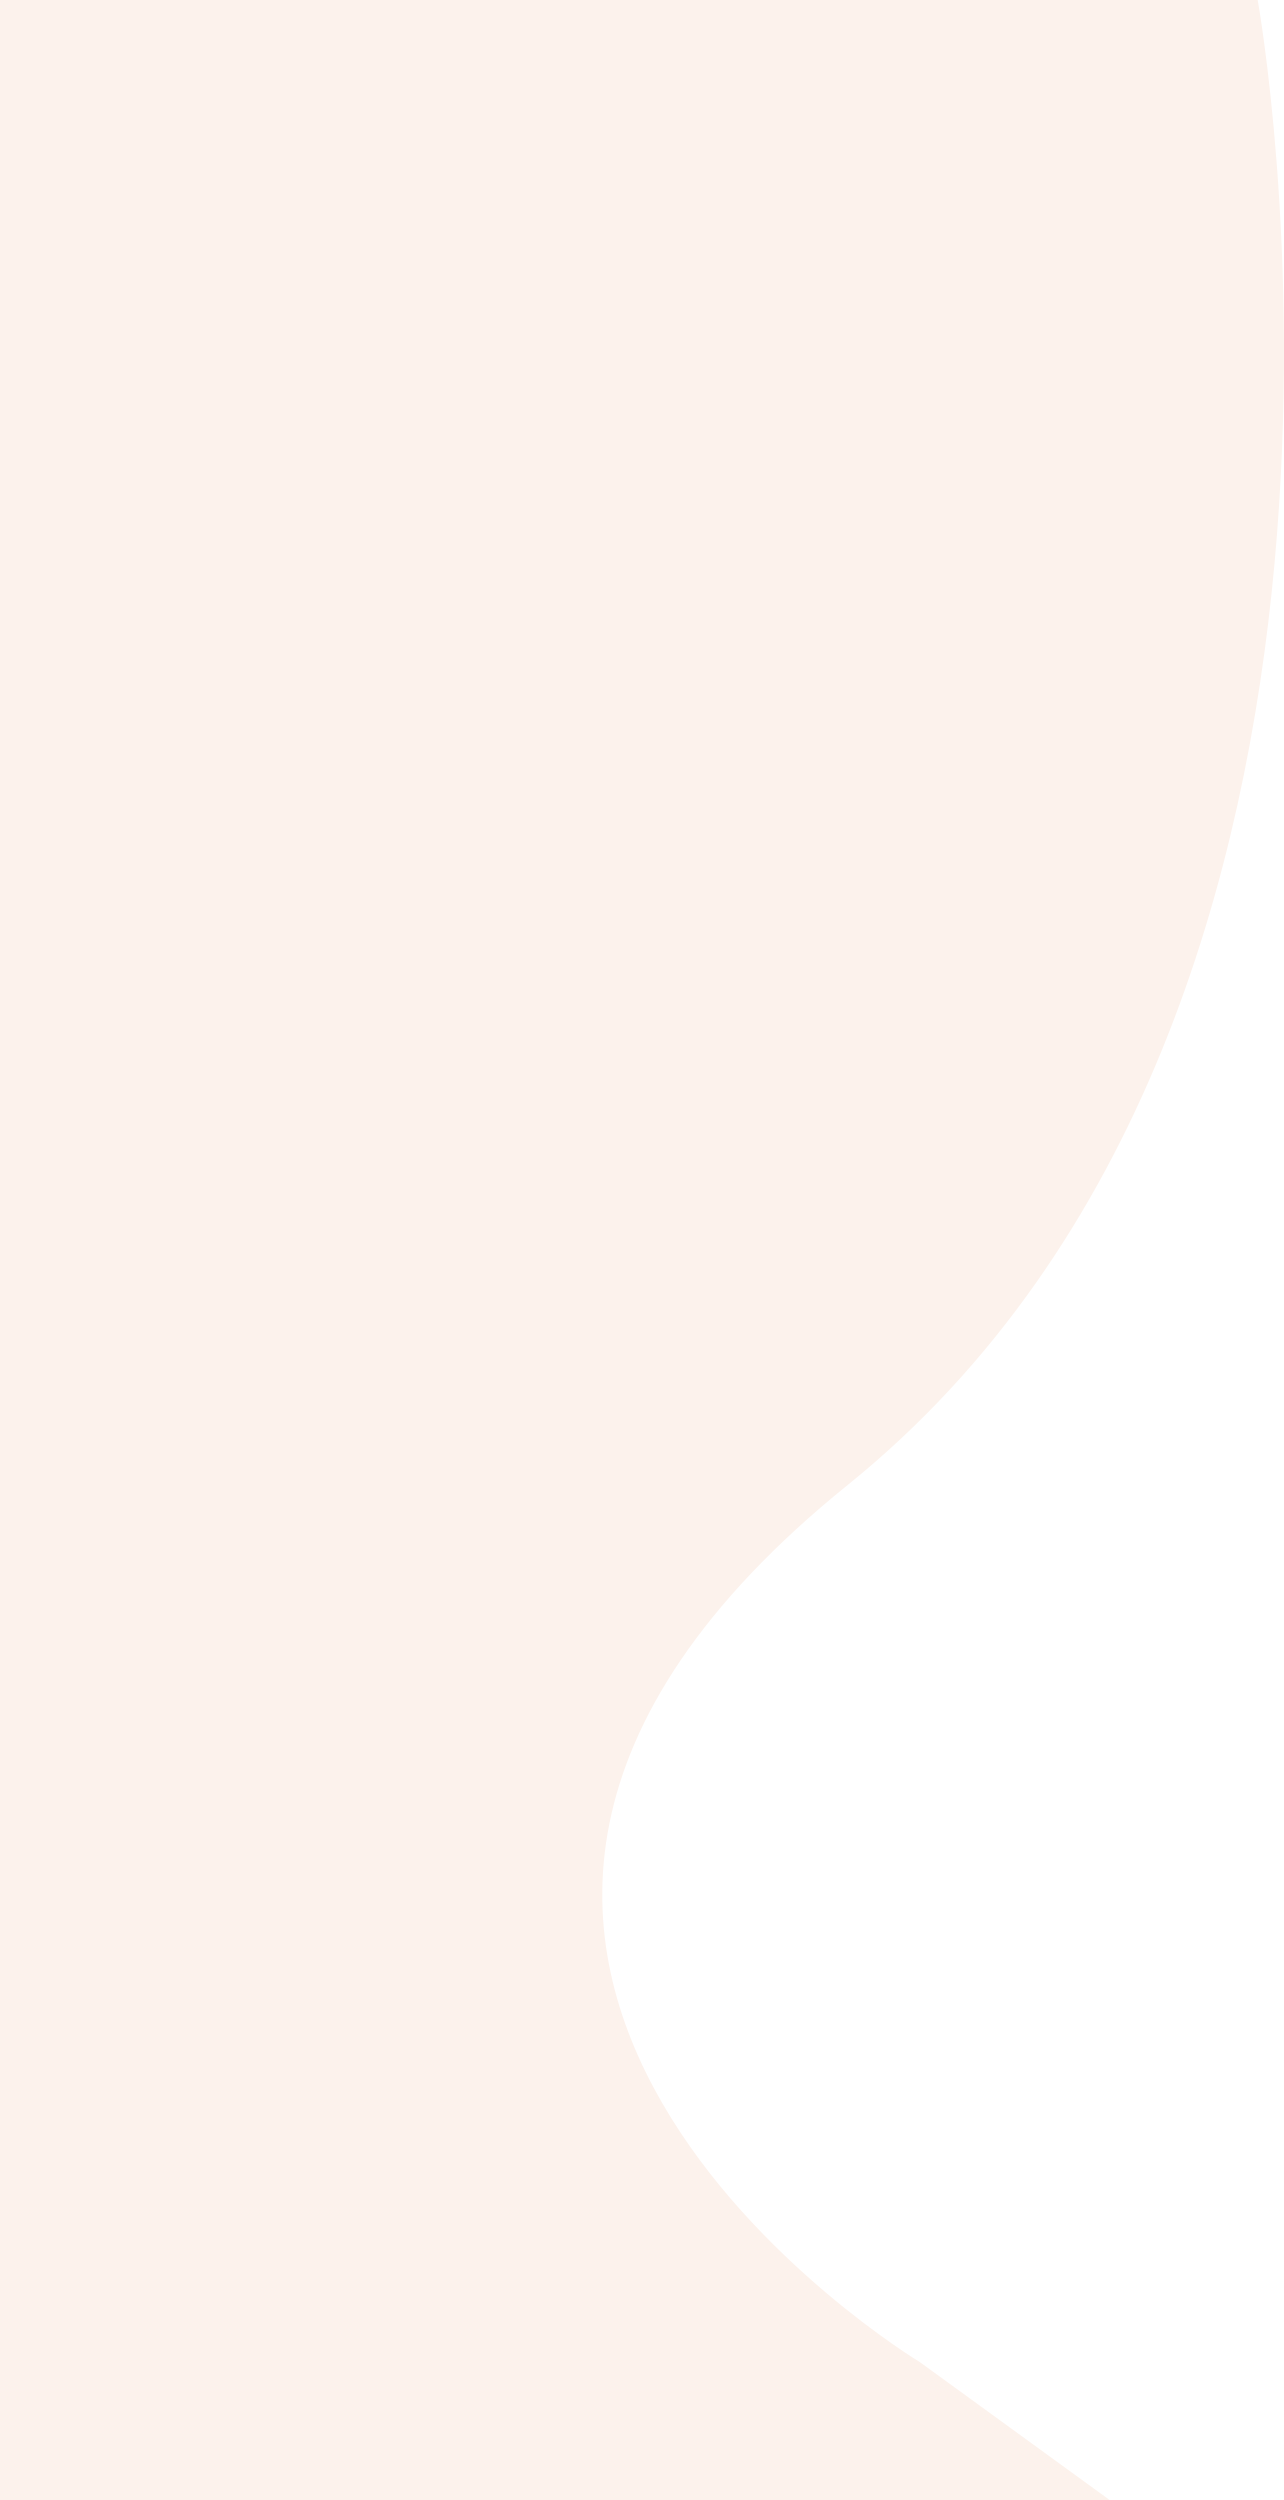
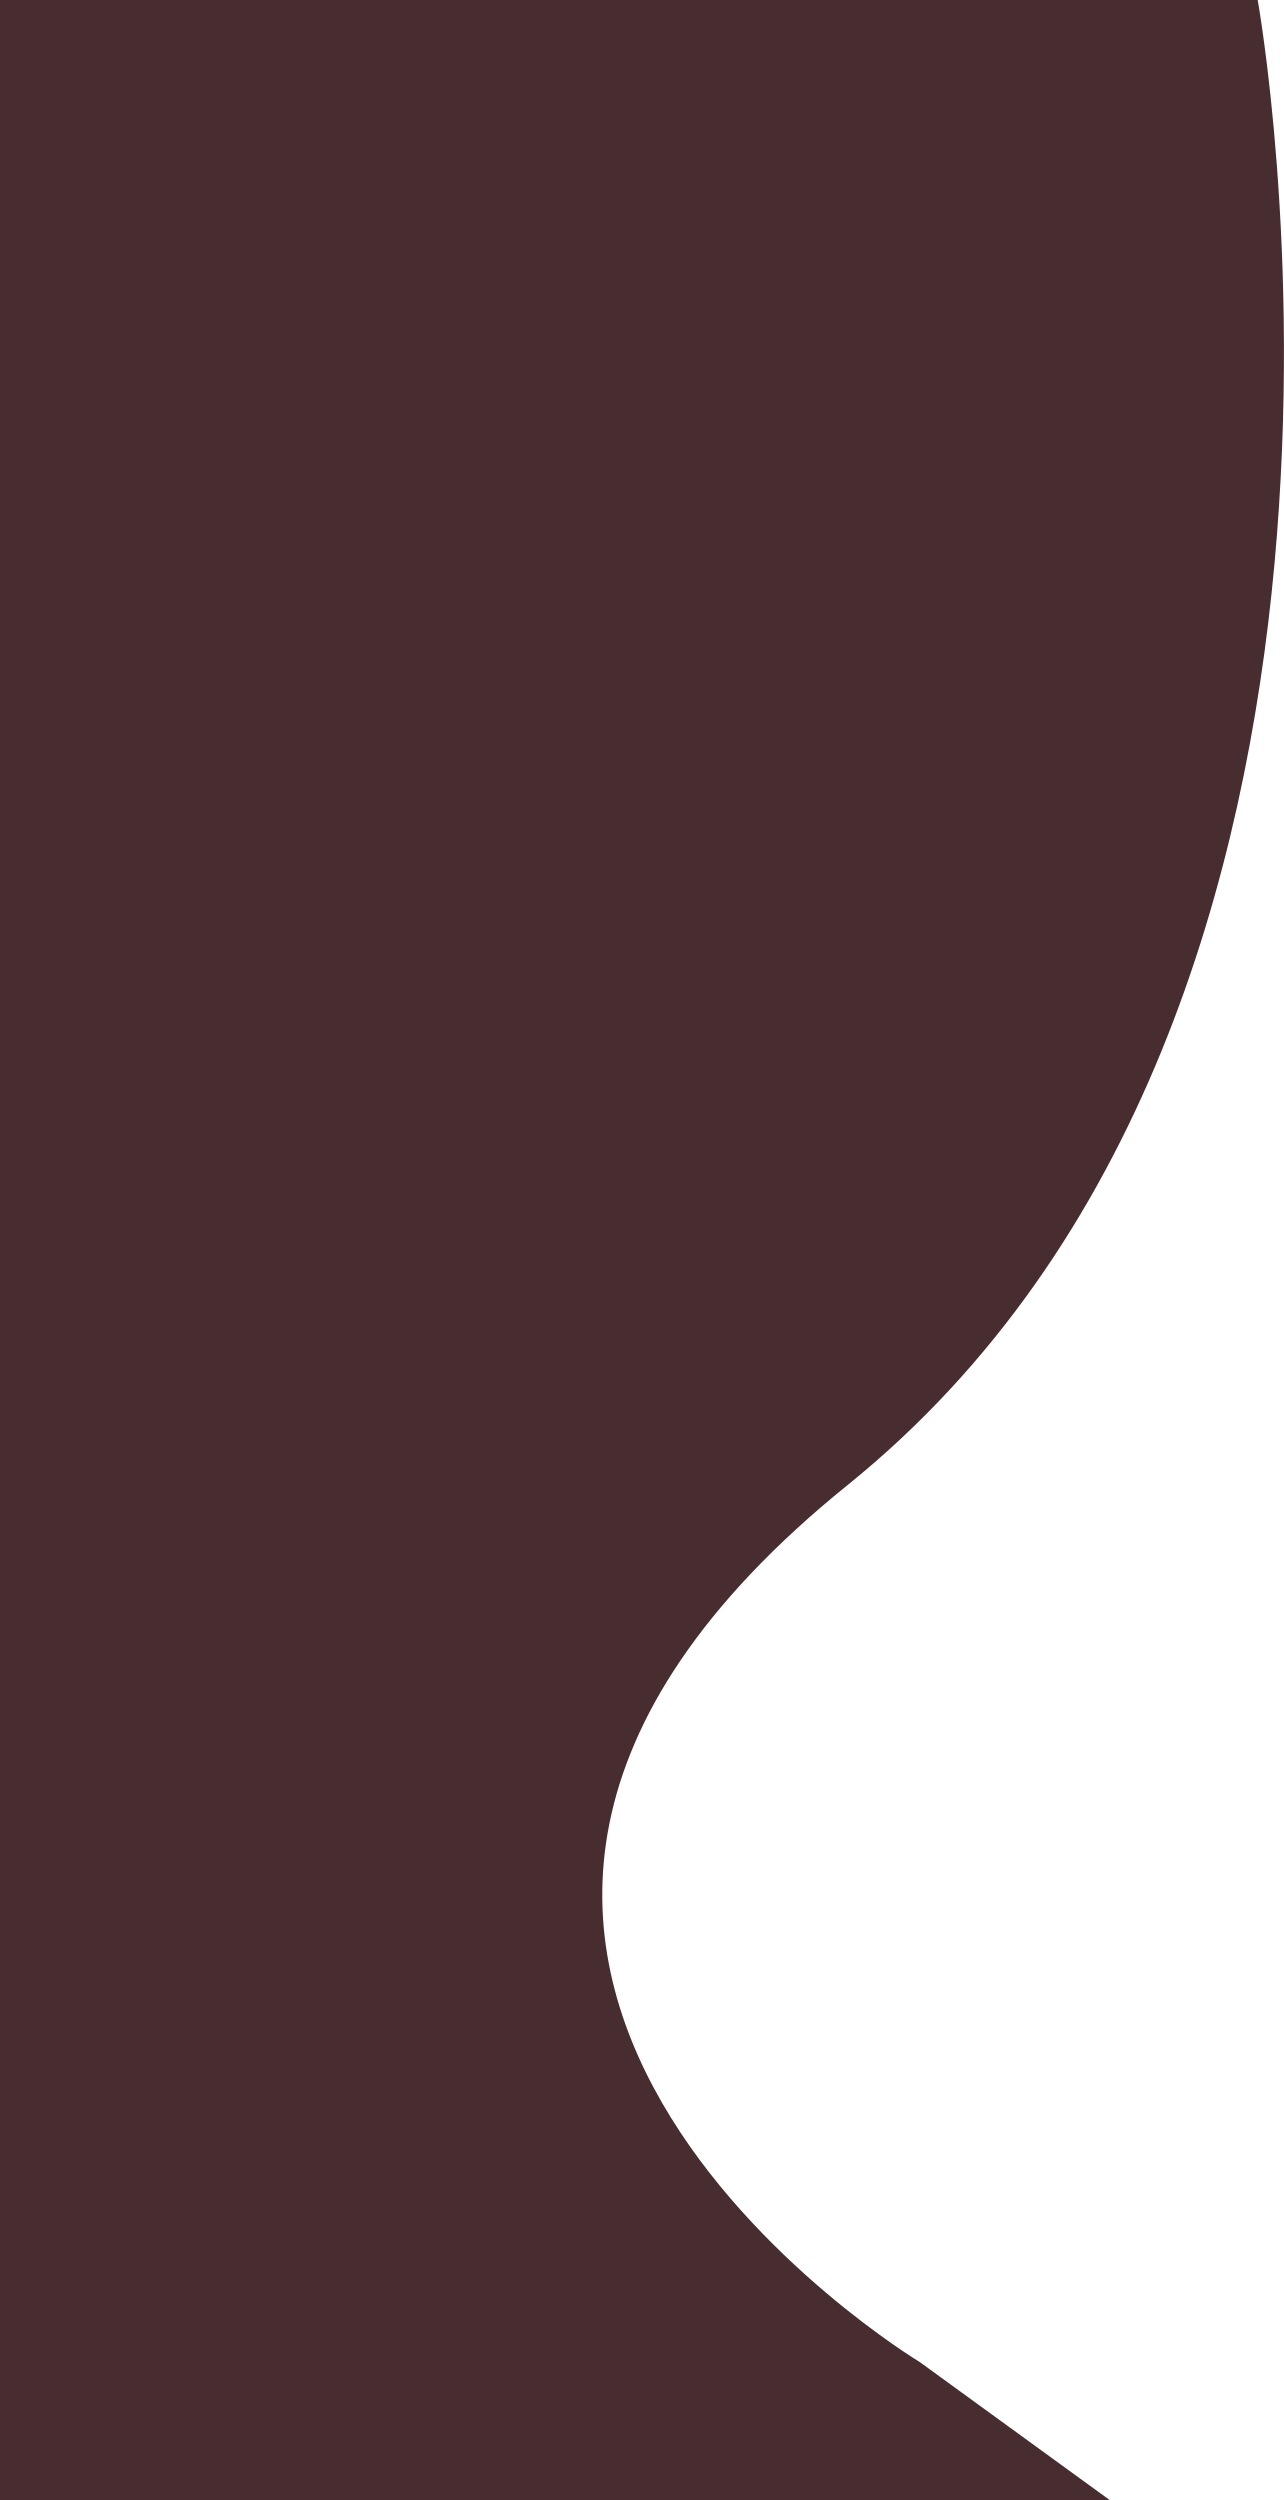
<svg xmlns="http://www.w3.org/2000/svg" width="555.082" height="1080.8" viewBox="0 0 555.082 1080.8">
-   <path id="Path_82" data-name="Path 82" d="M2681.727,0s78.489,435.523-177.241,641.974,31.149,379.19,31.149,379.19l82.072,59.635H2138V0Z" transform="translate(-2138)" fill="#fcf2ec" />
+   <path id="Path_82" data-name="Path 82" d="M2681.727,0s78.489,435.523-177.241,641.974,31.149,379.19,31.149,379.19l82.072,59.635H2138V0Z" transform="translate(-2138)" fill="#472D30" />
</svg>
